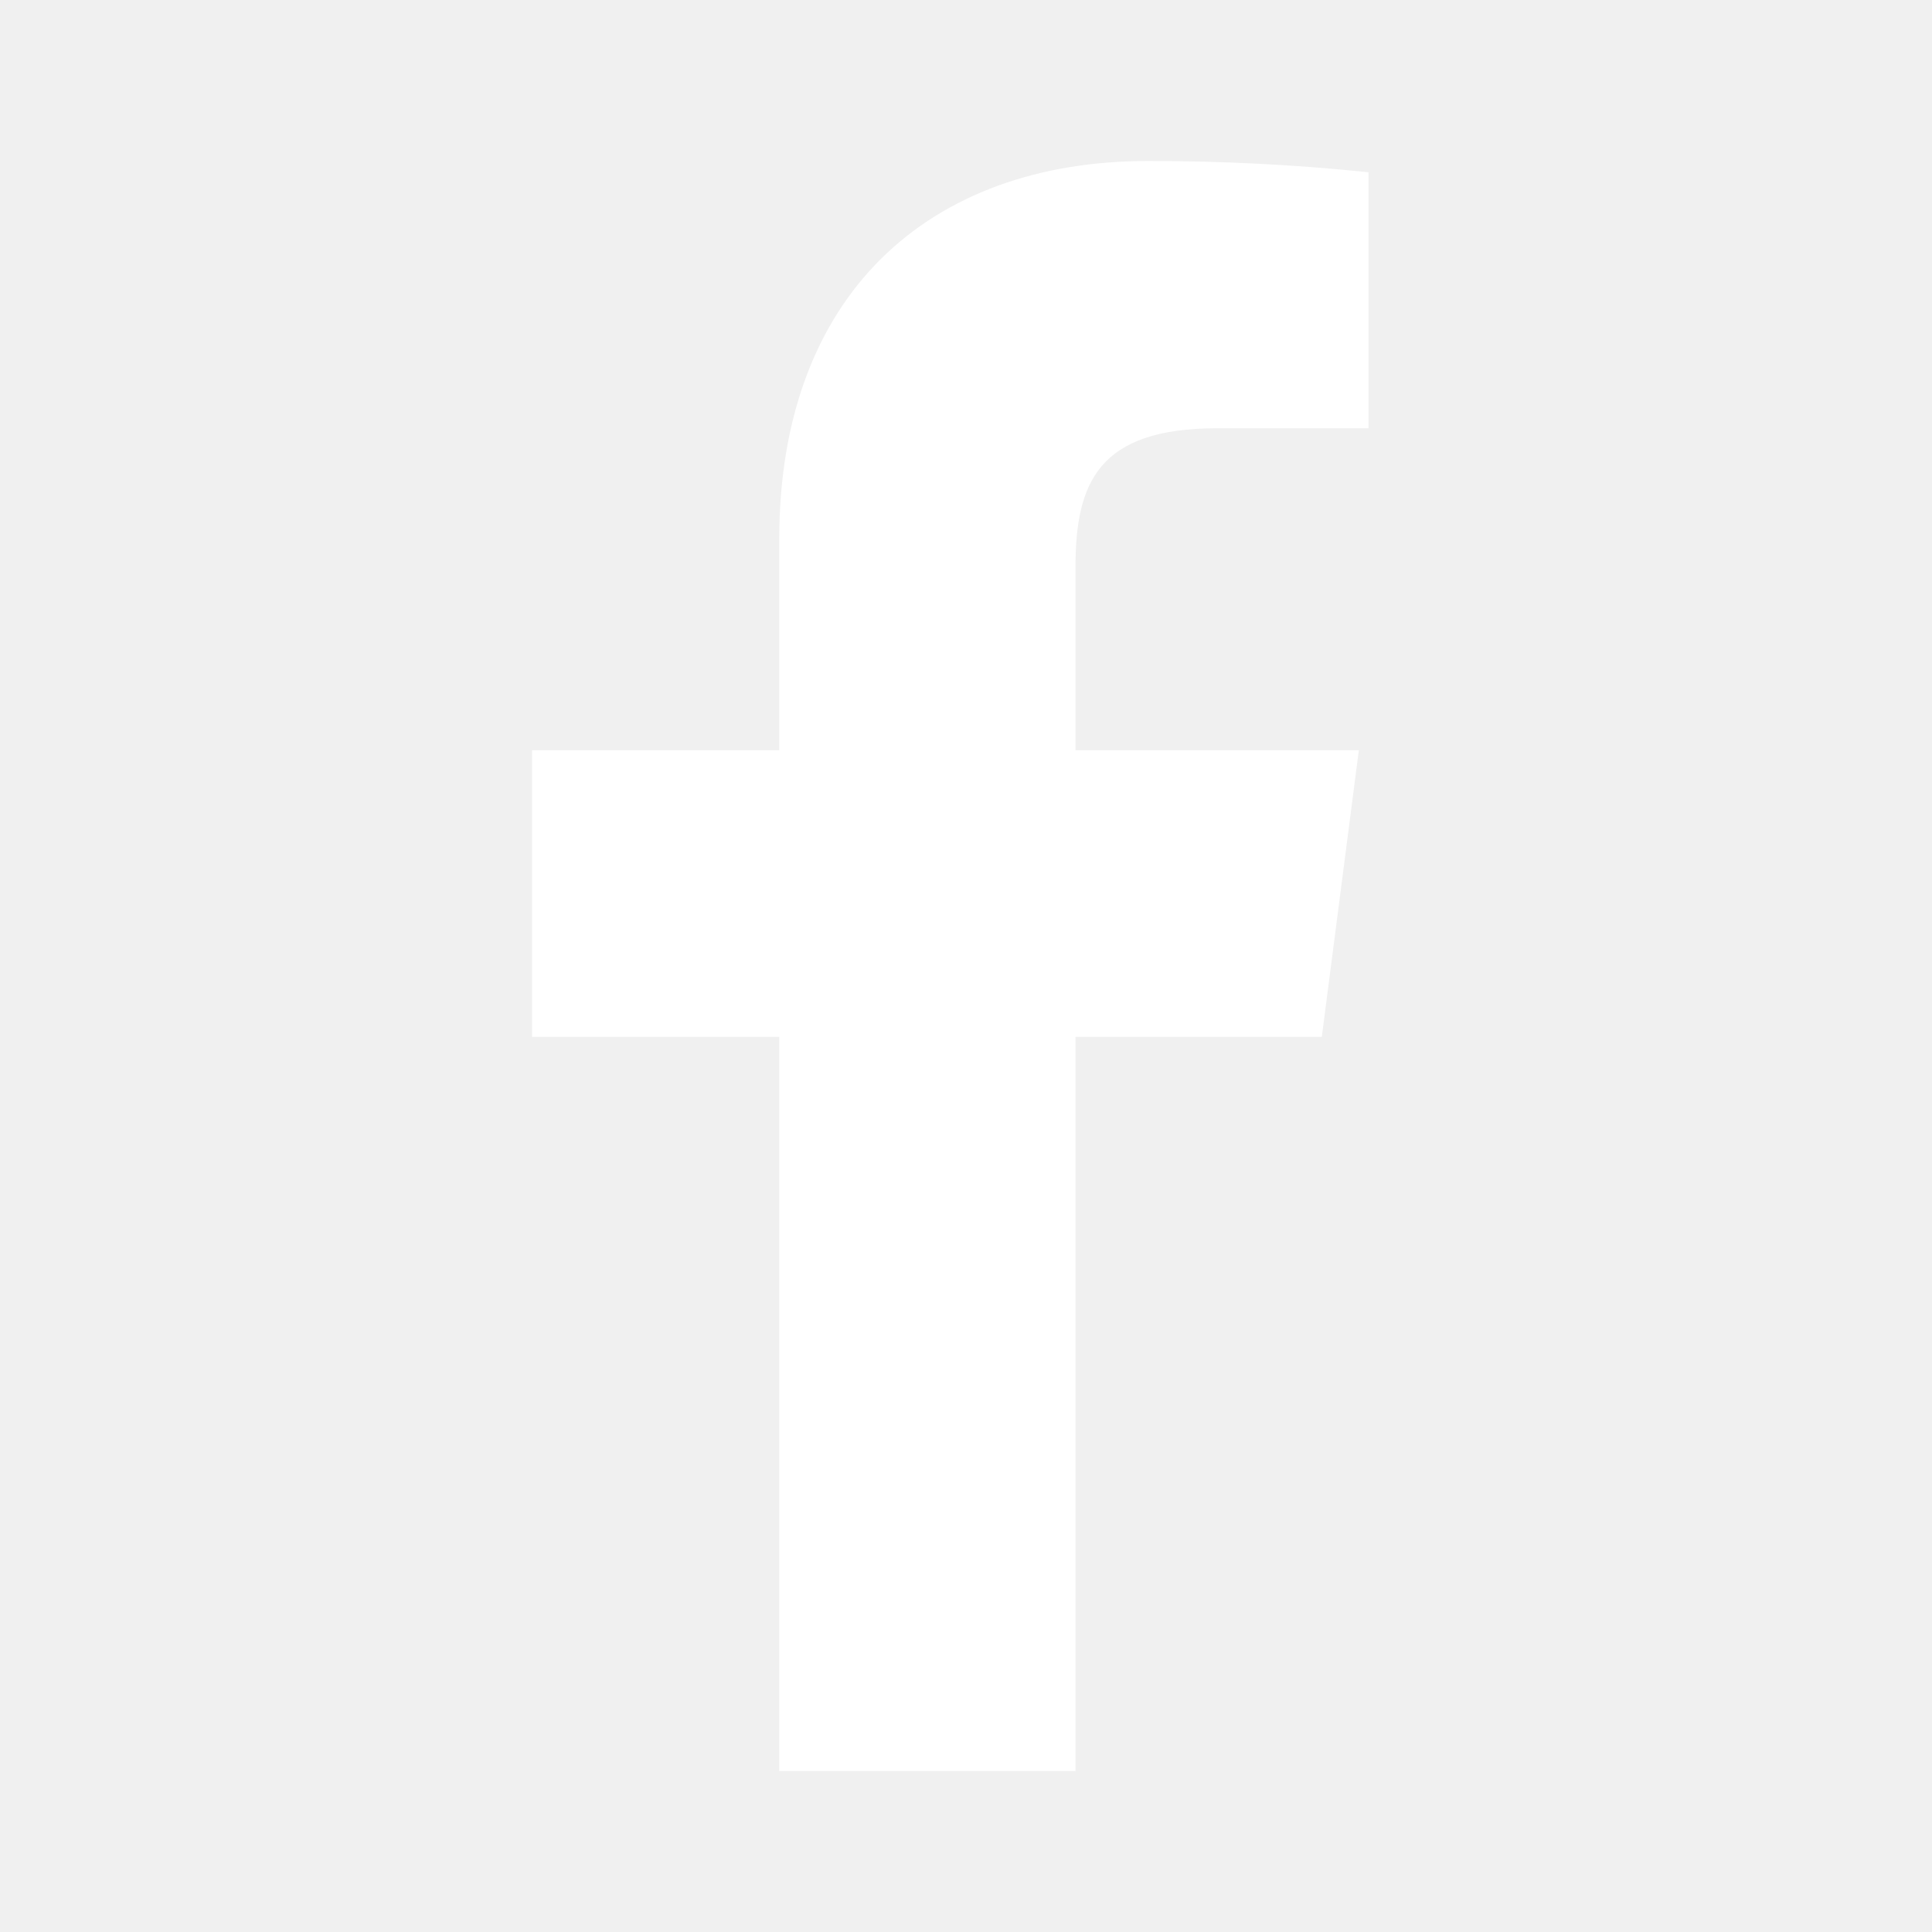
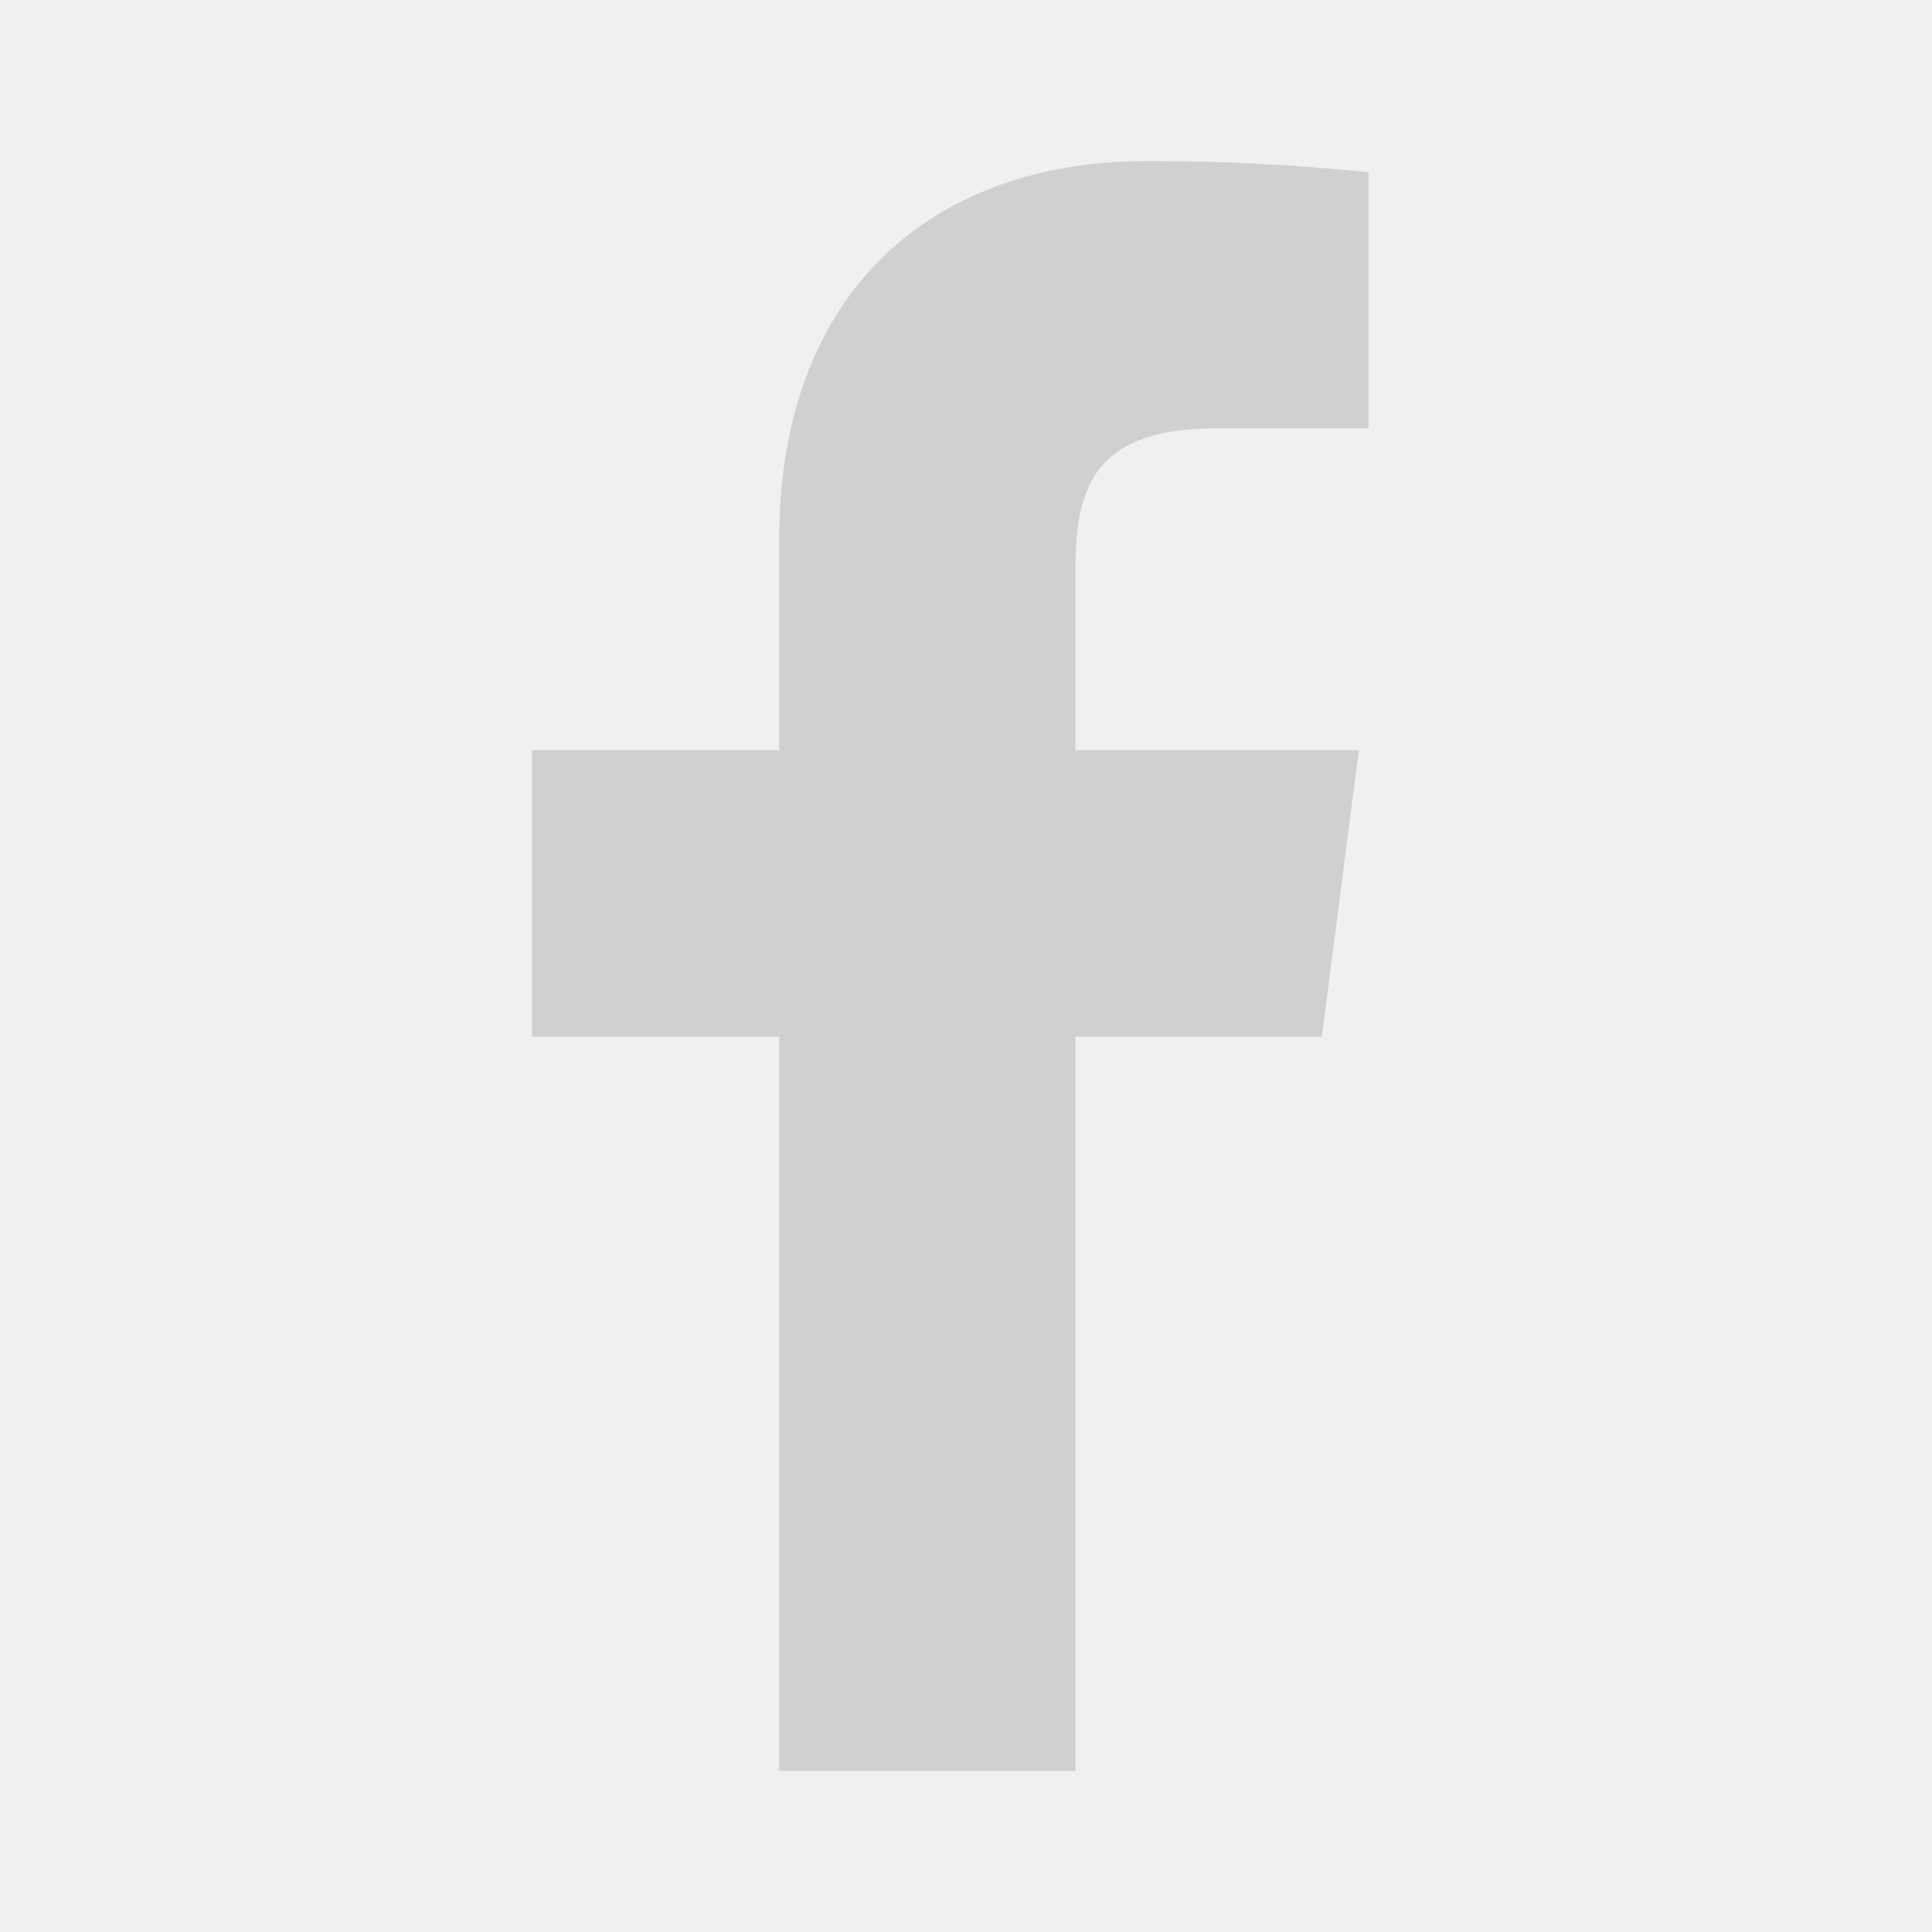
<svg xmlns="http://www.w3.org/2000/svg" width="24" height="24" viewBox="0 0 24 24" fill="none">
-   <path d="M15.12 5.32H17V2.14C16.09 2.045 15.175 1.999 14.26 2C11.54 2 9.68 3.66 9.68 6.7V9.32H6.61V12.88H9.68V22H13.36V12.88H16.42L16.88 9.32H13.36V7.05C13.36 6 13.64 5.32 15.12 5.32Z" fill="#ffffff" />
+   <path d="M15.12 5.32H17V2.14C16.09 2.045 15.175 1.999 14.26 2C11.54 2 9.68 3.66 9.68 6.7V9.32H6.61V12.88H9.68V22H13.36V12.88H16.42L16.88 9.32H13.36V7.05C13.36 6 13.64 5.32 15.12 5.32Z" fill="#cfd0d1" />
</svg>
